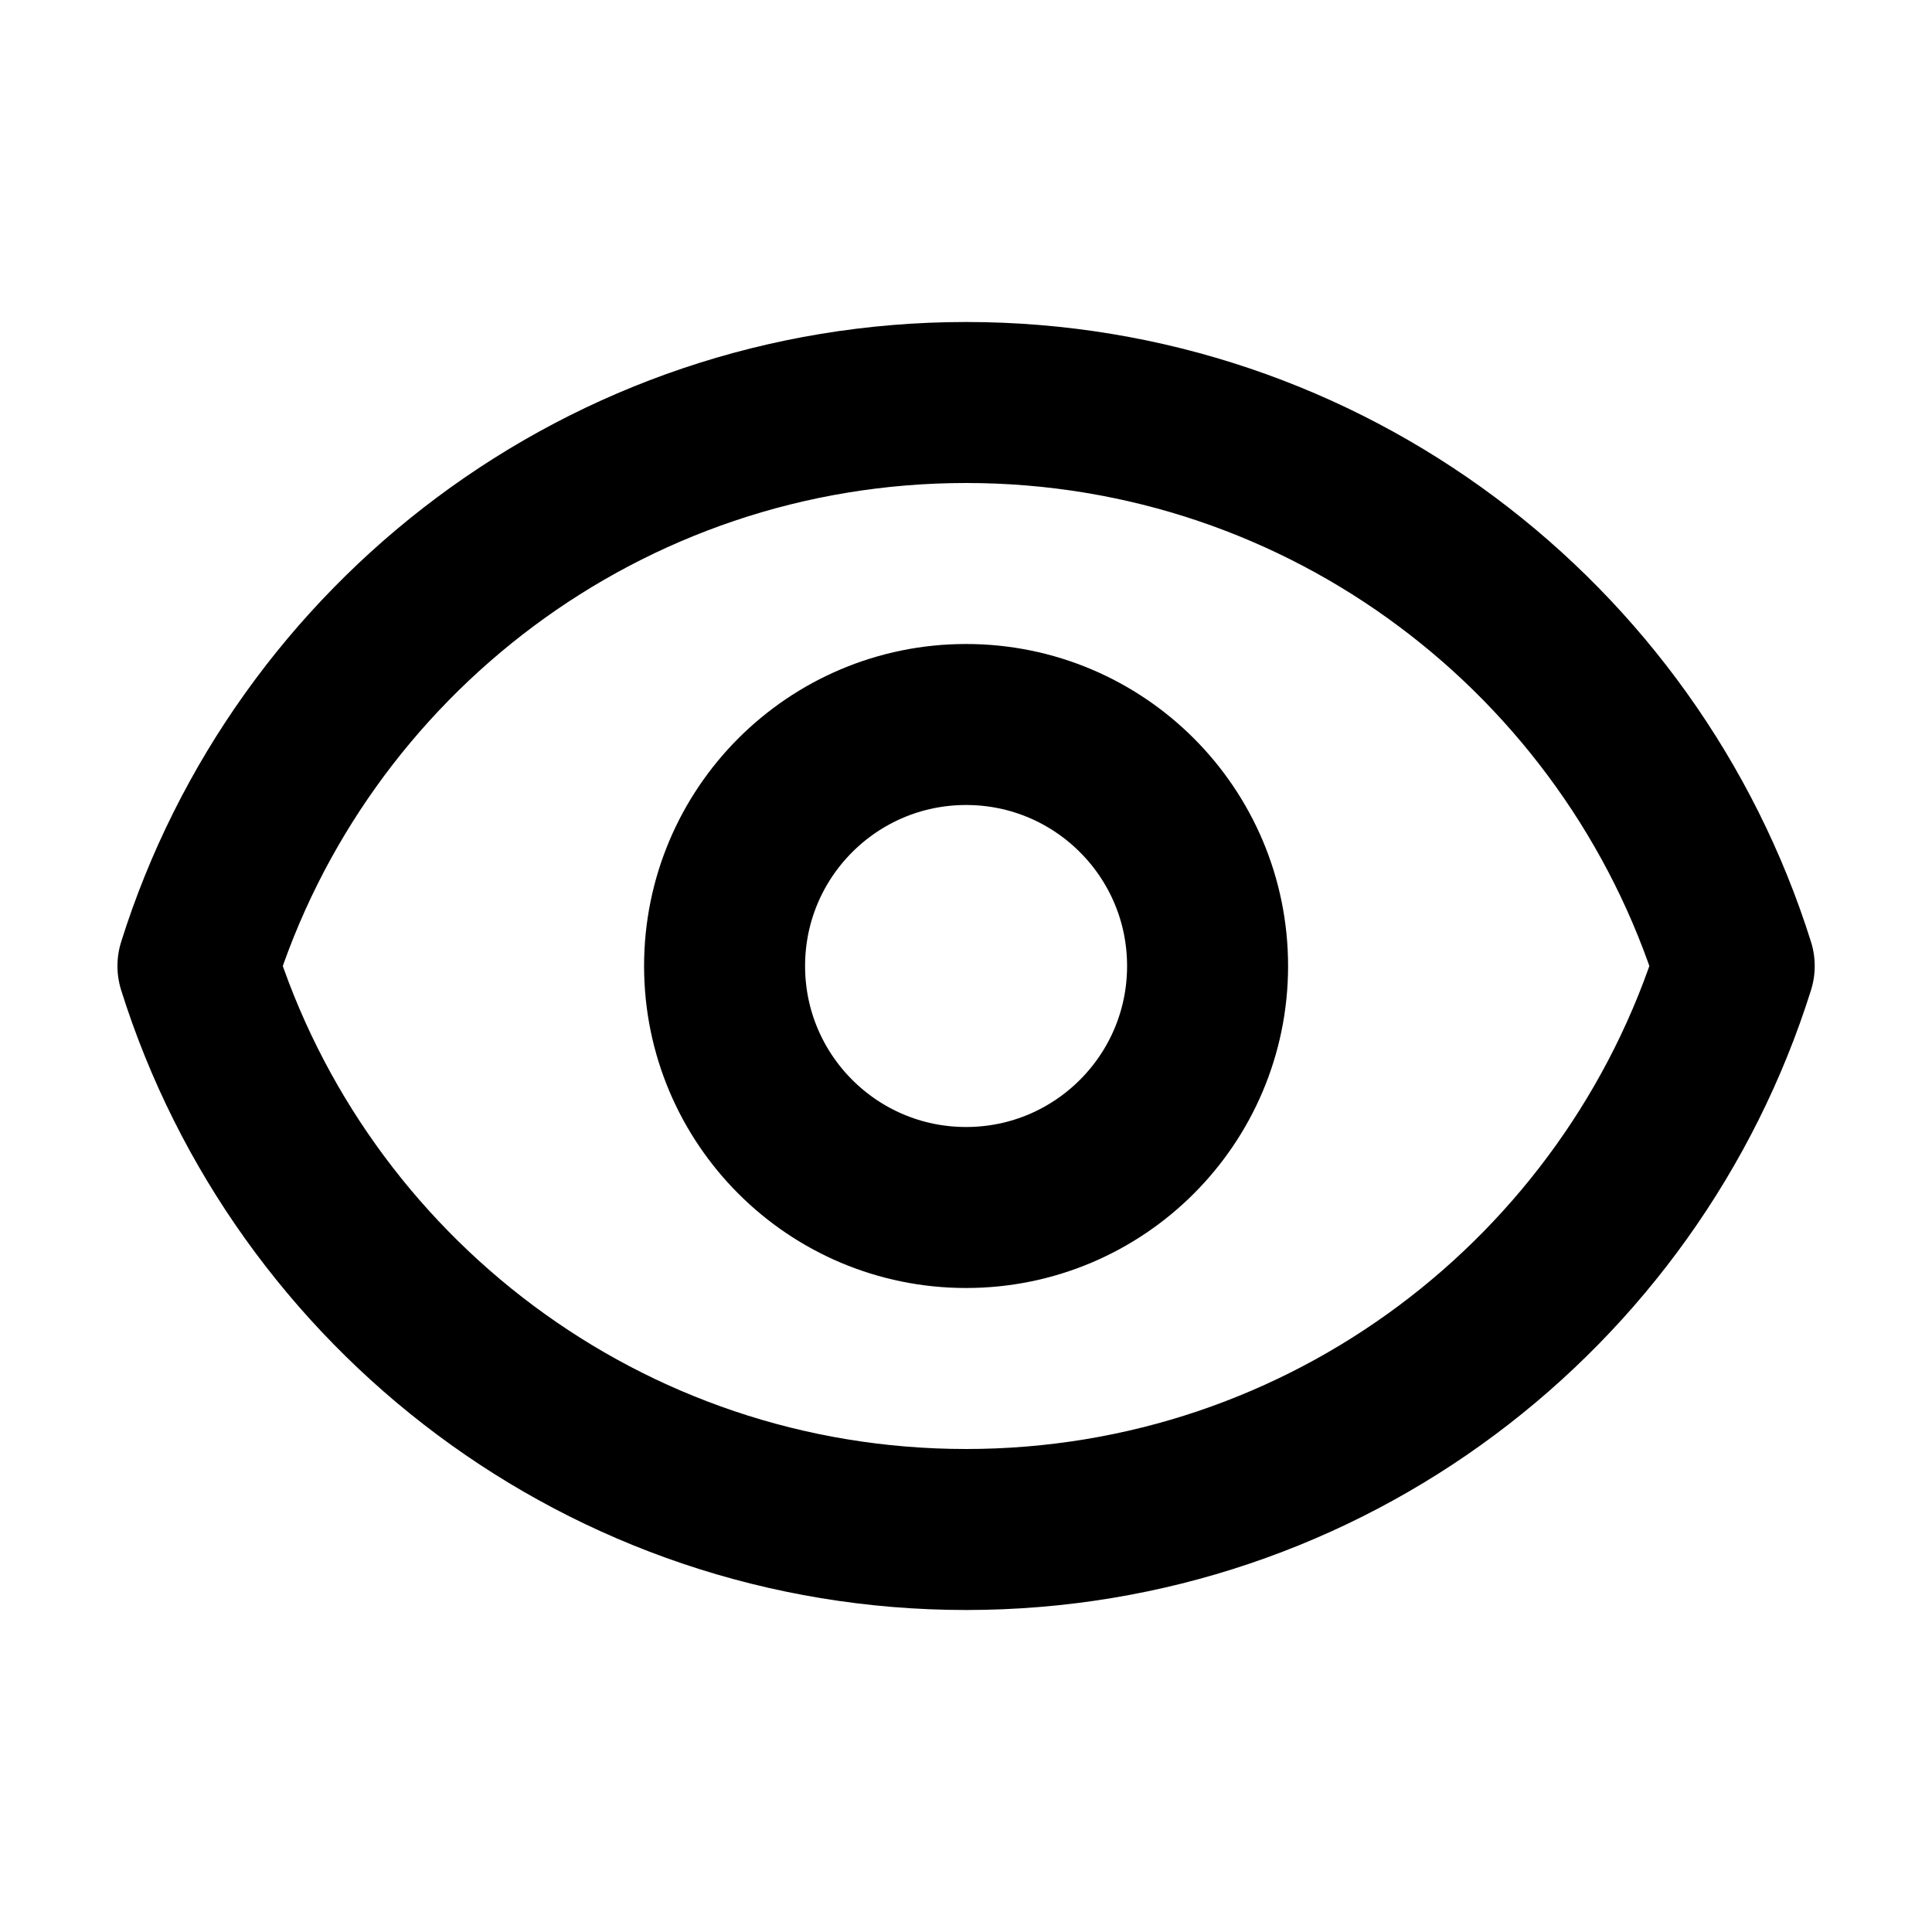
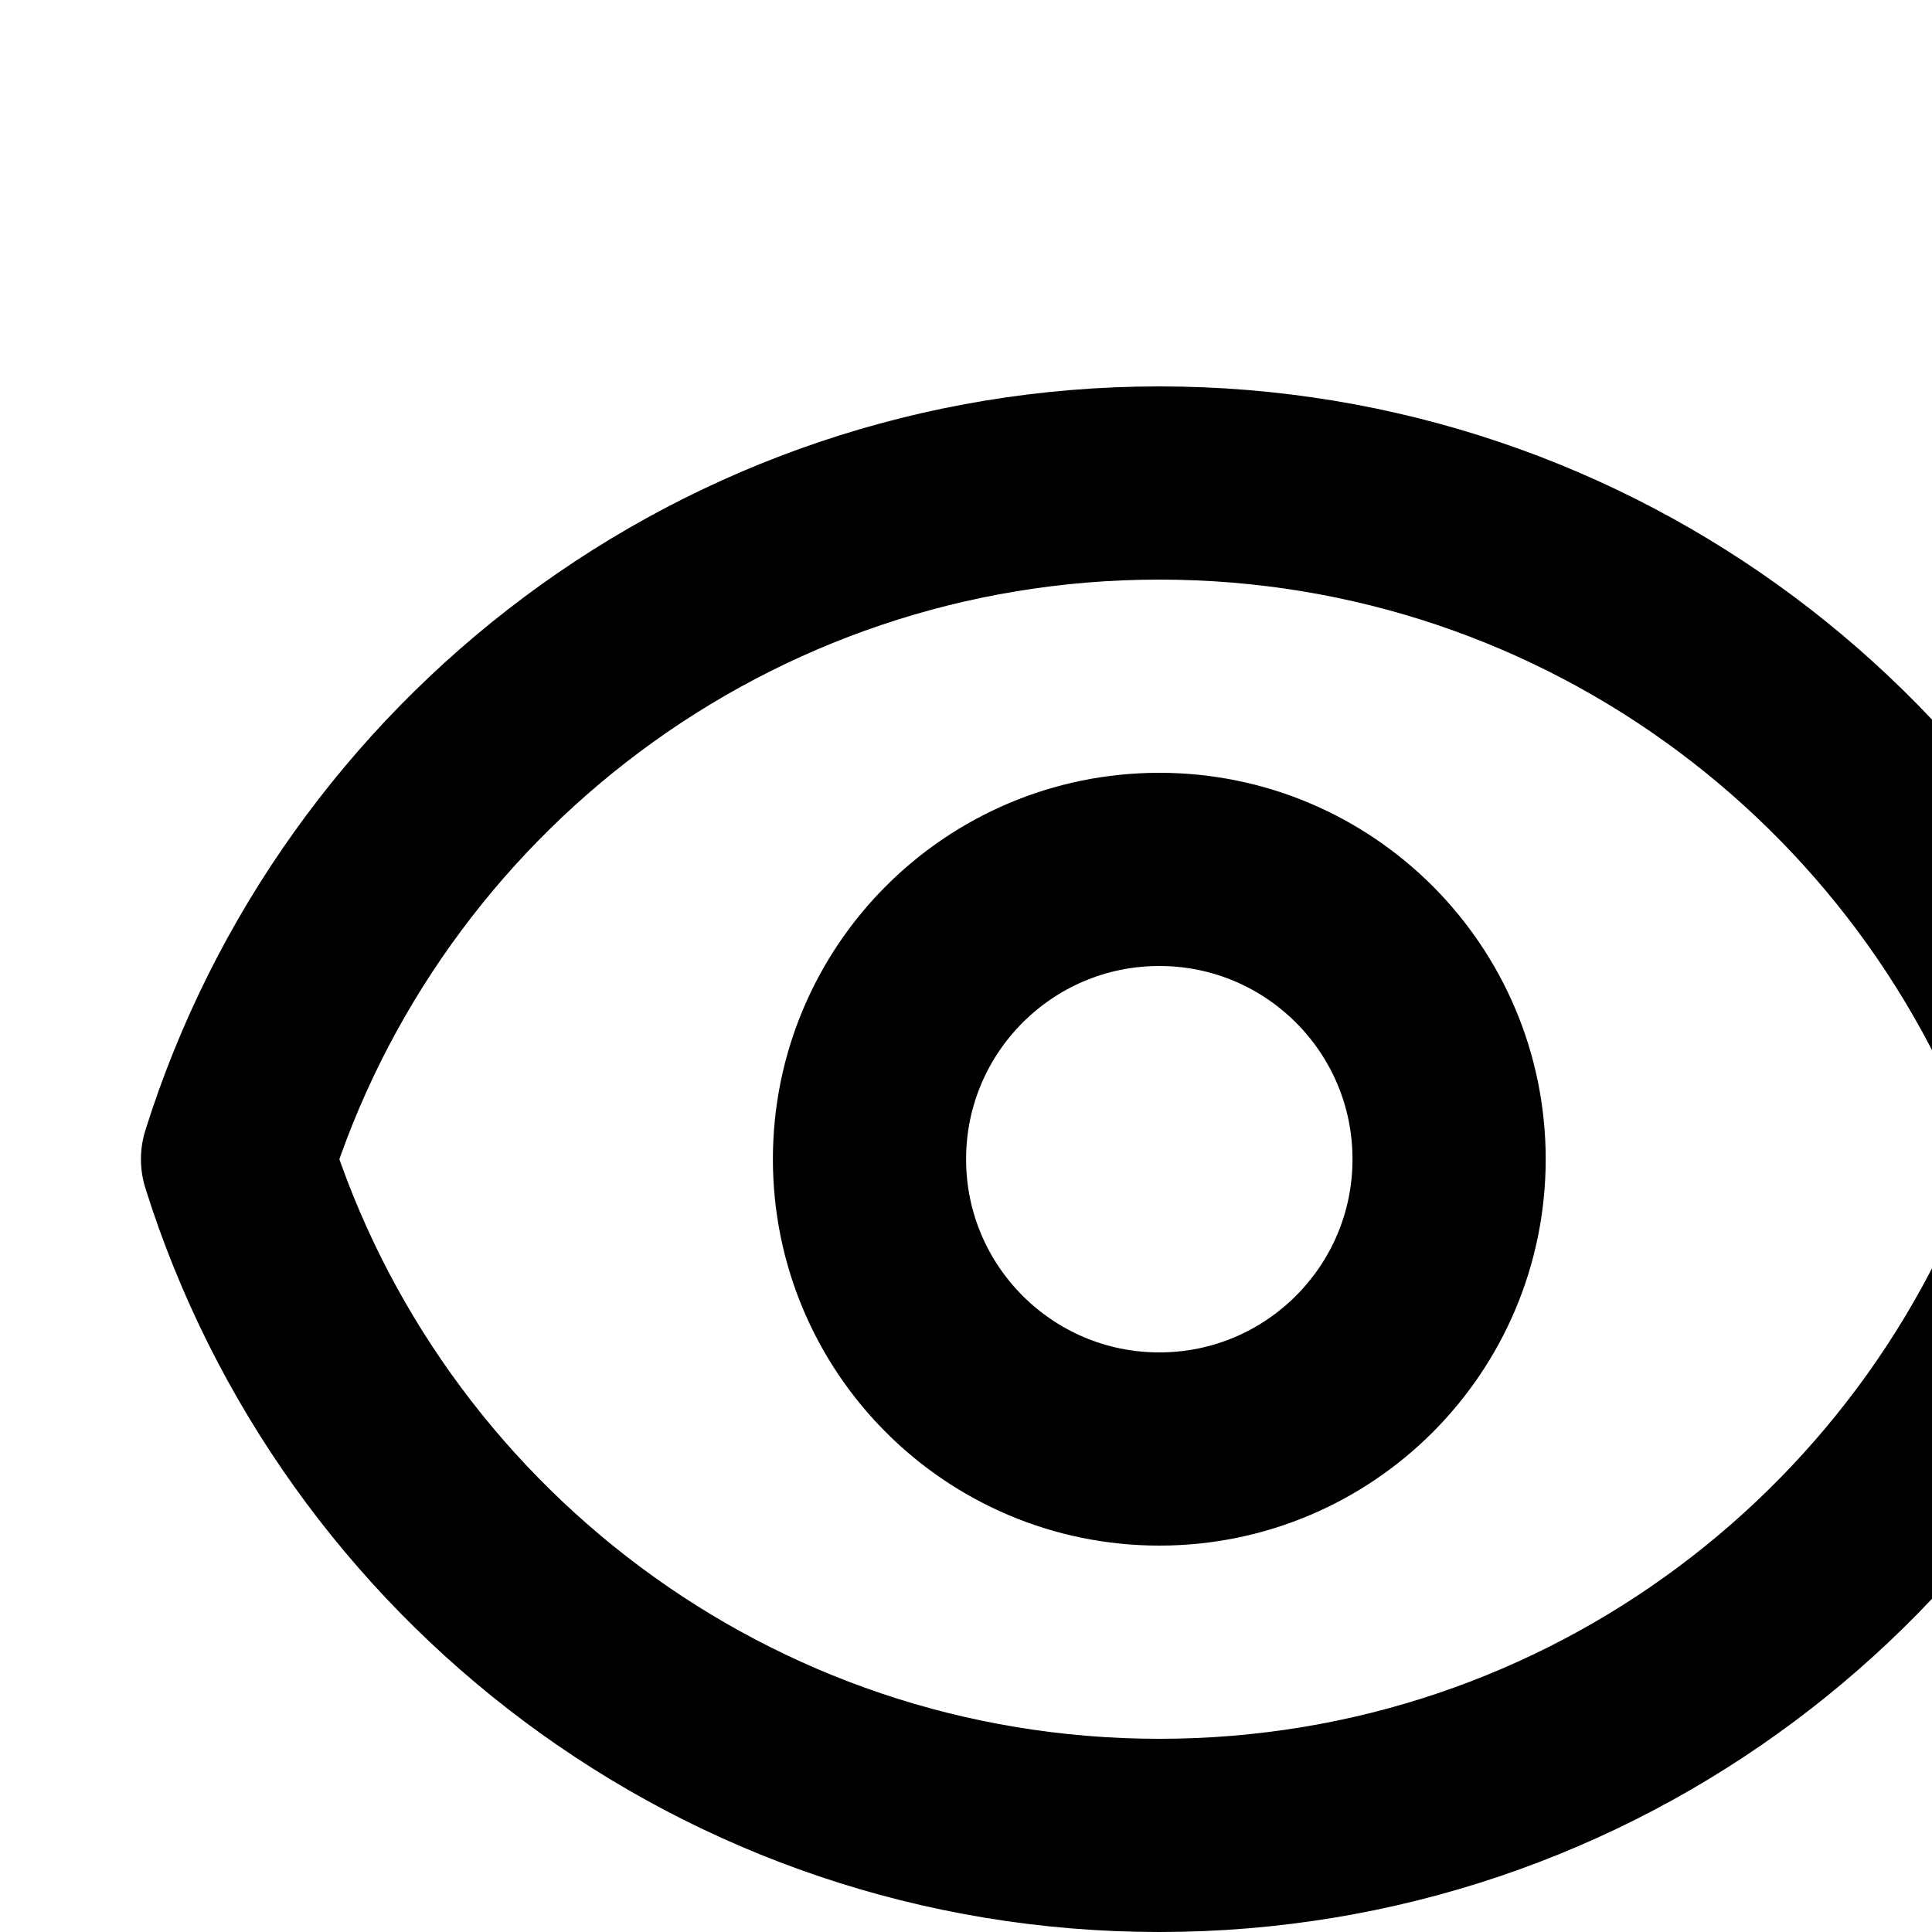
- <svg xmlns="http://www.w3.org/2000/svg" width="800px" height="800px" viewBox="0 0 24 24" fill="none">
-   <path d="M15.001 12C15.001 13.657 13.658 15 12.001 15C10.344 15 9.001 13.657 9.001 12C9.001 10.343 10.344 9 12.001 9C13.658 9 15.001 10.343 15.001 12Z" stroke="#000000" stroke-width="2" stroke-linecap="round" stroke-linejoin="round" />
-   <path d="M12.001 5C7.524 5 3.733 7.943 2.459 12C3.733 16.057 7.524 19 12.001 19C16.479 19 20.269 16.057 21.543 12C20.269 7.943 16.479 5 12.001 5Z" stroke="#000000" stroke-width="2" stroke-linecap="round" stroke-linejoin="round" />
+ <svg xmlns="http://www.w3.org/2000/svg" width="20" height="20" viewBox="0 0 20 20" fill="none">
+   <path d="M15.001 12C15.001 13.657 13.658 15 12.001 15C10.344 15 9.001 13.657 9.001 12C9.001 10.343 10.344 9 12.001 9C13.658 9 15.001 10.343 15.001 12Z" stroke="currentColor" stroke-width="2" stroke-linecap="round" stroke-linejoin="round" />
+   <path d="M12.001 5C7.524 5 3.733 7.943 2.459 12C3.733 16.057 7.524 19 12.001 19C16.479 19 20.269 16.057 21.543 12C20.269 7.943 16.479 5 12.001 5Z" stroke="currentColor" stroke-width="2" stroke-linecap="round" stroke-linejoin="round" />
</svg>
